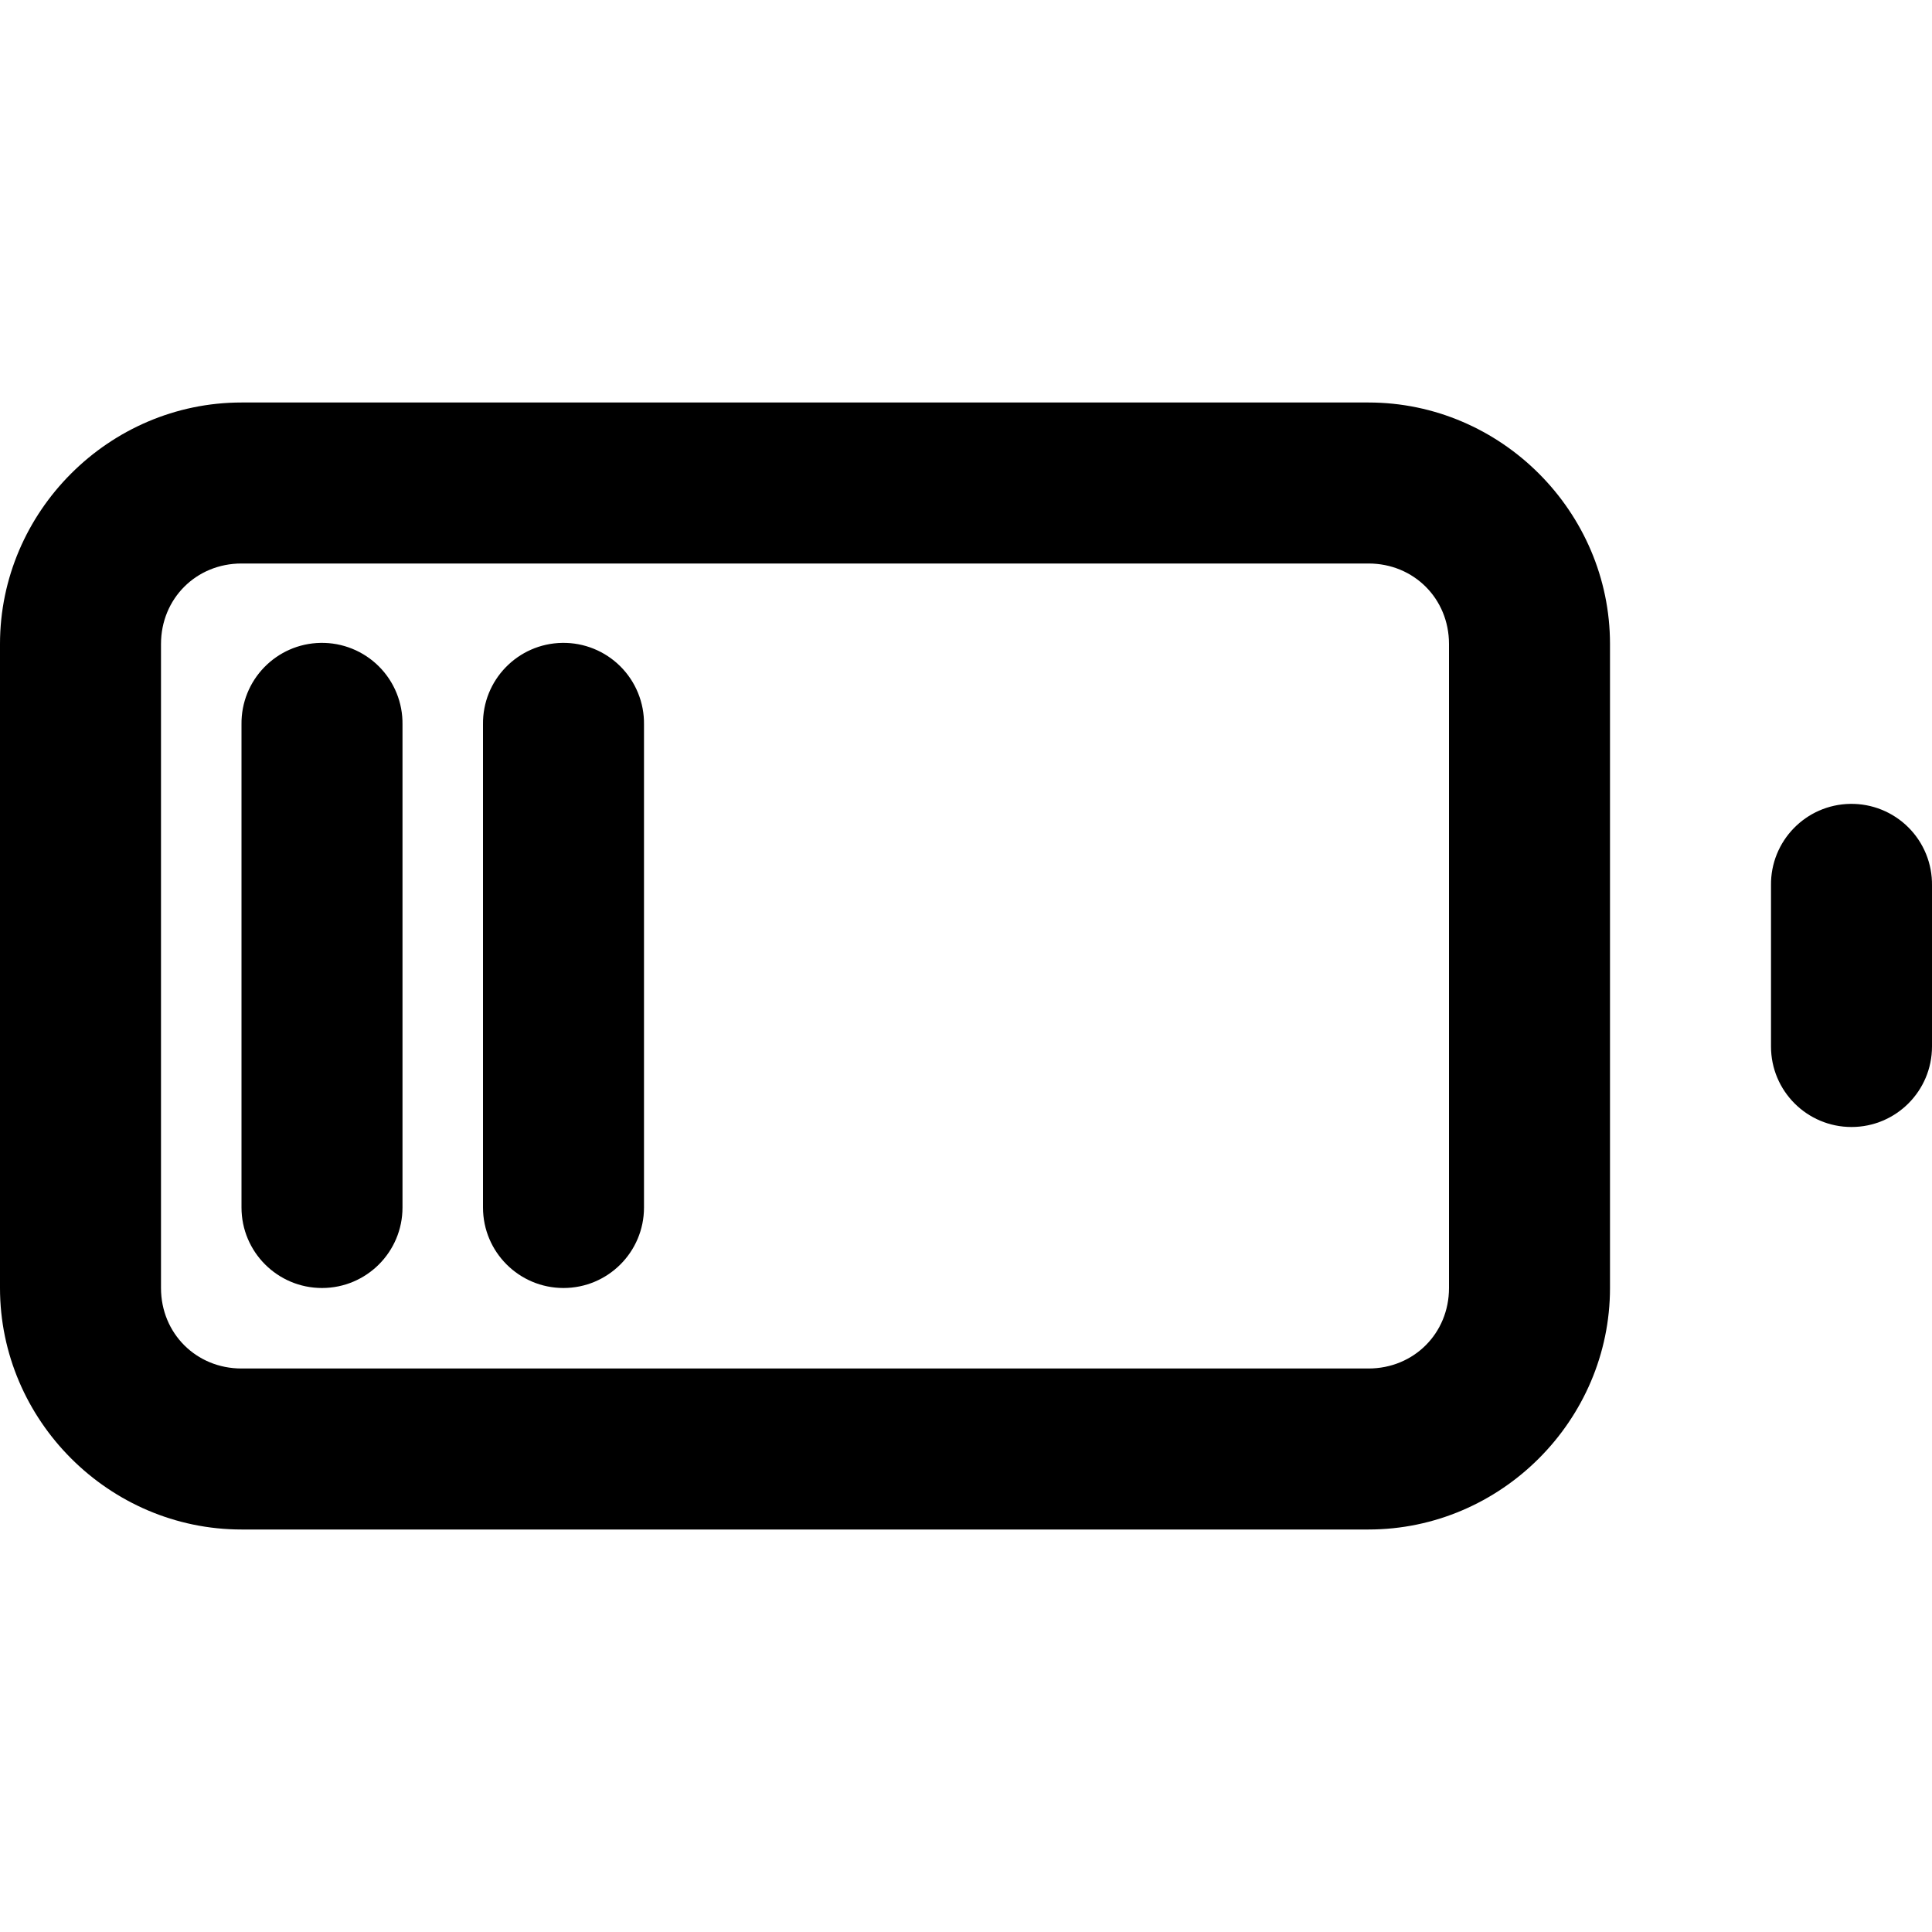
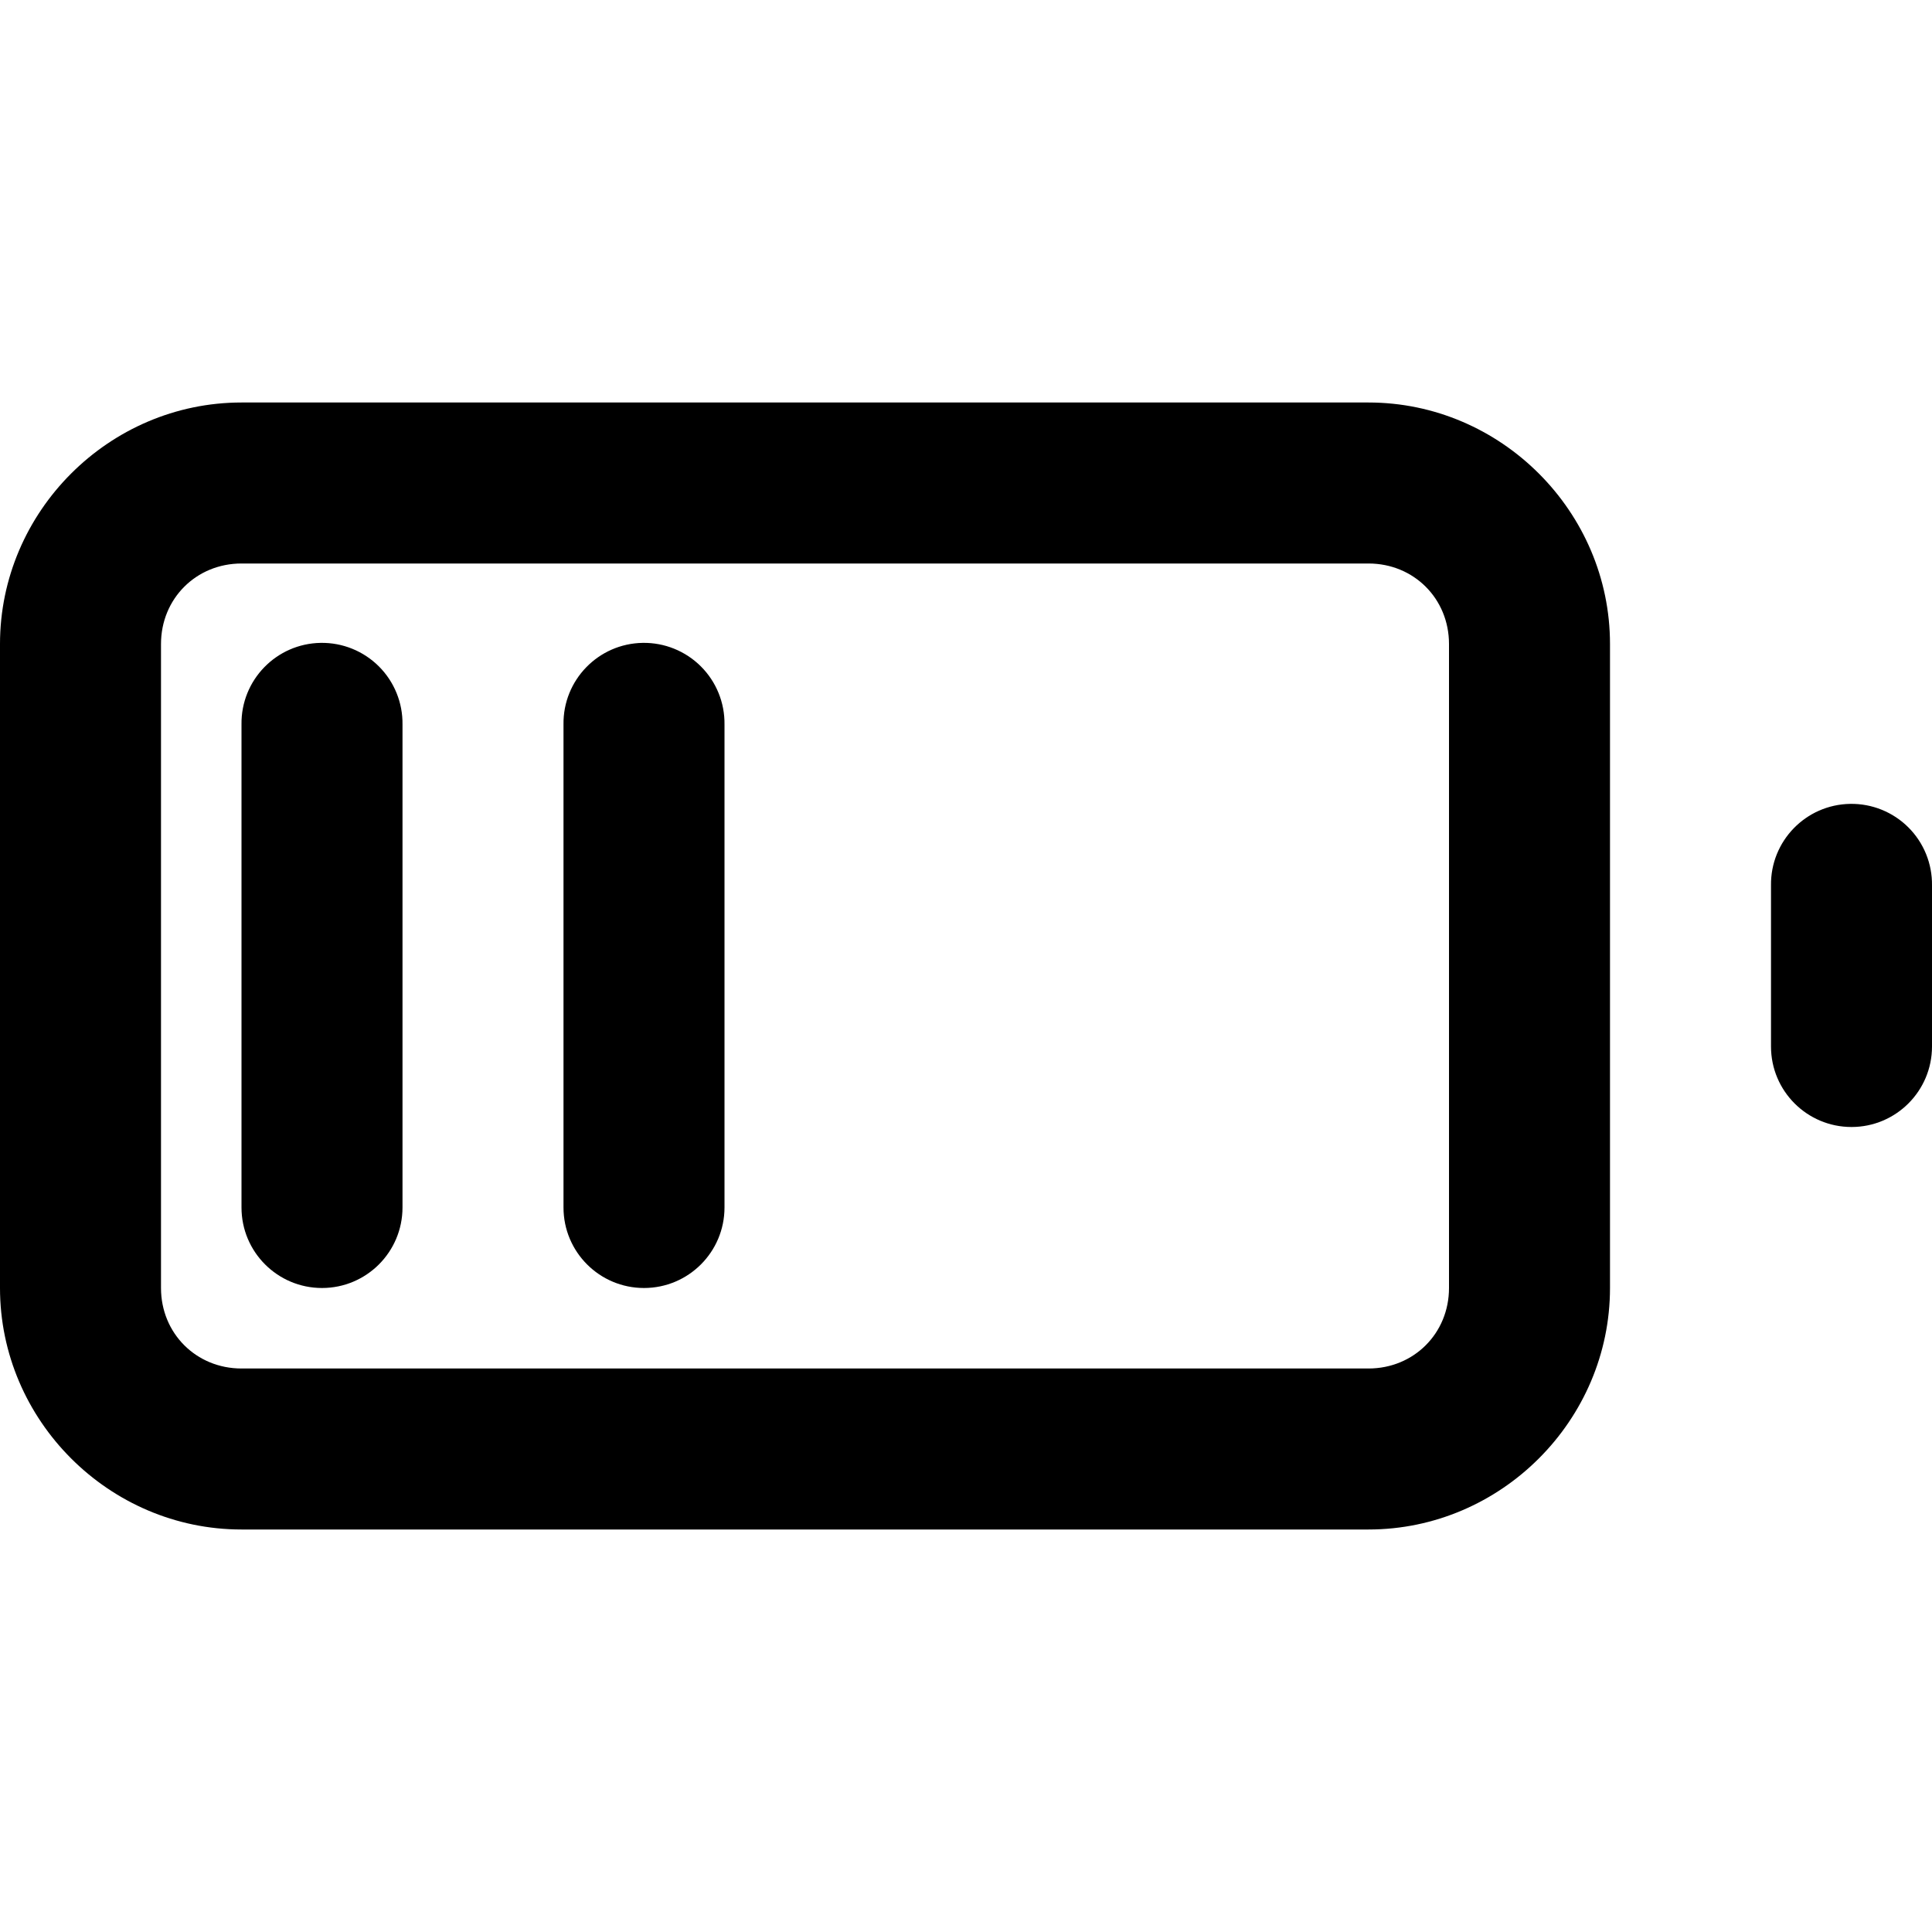
<svg xmlns="http://www.w3.org/2000/svg" style="isolation:isolate" viewBox="0 0 24 24" width="24" height="24" version="1.1" id="svg17">
  <defs id="defs5">
-     <clipPath id="_clipPath_OwLVh7vxiSEzI53CxKbaKqiTz06NxH2T">
+     <clipPath id="_clipPath_7gX1QtvI7RBwDFjYZS1NlXtwoJC7ZvfT">
      <rect width="24" height="24" id="rect2" />
    </clipPath>
  </defs>
  <path style="color:#000000;font-style:normal;font-variant:normal;font-weight:normal;font-stretch:normal;font-size:medium;line-height:normal;font-family:sans-serif;font-variant-ligatures:normal;font-variant-position:normal;font-variant-caps:normal;font-variant-numeric:normal;font-variant-alternates:normal;font-feature-settings:normal;text-indent:0;text-align:start;text-decoration:none;text-decoration-line:none;text-decoration-style:solid;text-decoration-color:#000000;letter-spacing:normal;word-spacing:normal;text-transform:none;writing-mode:lr-tb;direction:ltr;text-orientation:mixed;dominant-baseline:auto;baseline-shift:baseline;text-anchor:start;white-space:normal;shape-padding:0;clip-rule:nonzero;display:inline;overflow:visible;visibility:visible;opacity:1;isolation:auto;mix-blend-mode:normal;color-interpolation:sRGB;color-interpolation-filters:linearRGB;solid-color:#000000;solid-opacity:1;vector-effect:none;fill:#000000;fill-opacity:1;fill-rule:nonzero;stroke:none;stroke-width:2;stroke-linecap:round;stroke-linejoin:round;stroke-miterlimit:4;stroke-dasharray:none;stroke-dashoffset:0;stroke-opacity:1;color-rendering:auto;image-rendering:auto;shape-rendering:auto;text-rendering:auto;enable-background:accumulate" d="M 3,5 C 1.355,5 0,6.355 0,8 v 8 c 0,1.645 1.355,3 3,3 h 14 c 1.645,0 3,-1.355 3,-3 V 8 C 20,6.355 18.645,5 17,5 Z m 0,2 h 14 c 0.563,0 1,0.437 1,1 v 8 c 0,0.563 -0.437,1 -1,1 H 3 C 2.437,17 2,16.563 2,16 V 8 C 2,7.437 2.437,7 3,7 Z" id="path7" />
  <path style="color:#000000;font-style:normal;font-variant:normal;font-weight:normal;font-stretch:normal;font-size:medium;line-height:normal;font-family:sans-serif;font-variant-ligatures:normal;font-variant-position:normal;font-variant-caps:normal;font-variant-numeric:normal;font-variant-alternates:normal;font-feature-settings:normal;text-indent:0;text-align:start;text-decoration:none;text-decoration-line:none;text-decoration-style:solid;text-decoration-color:#000000;letter-spacing:normal;word-spacing:normal;text-transform:none;writing-mode:lr-tb;direction:ltr;text-orientation:mixed;dominant-baseline:auto;baseline-shift:baseline;text-anchor:start;white-space:normal;shape-padding:0;clip-rule:nonzero;display:inline;overflow:visible;visibility:visible;opacity:1;isolation:auto;mix-blend-mode:normal;color-interpolation:sRGB;color-interpolation-filters:linearRGB;solid-color:#000000;solid-opacity:1;vector-effect:non-scaling-stroke;fill:#000000;fill-opacity:1;fill-rule:nonzero;stroke:none;stroke-width:2;stroke-linecap:round;stroke-linejoin:round;stroke-miterlimit:4;stroke-dasharray:none;stroke-dashoffset:0;stroke-opacity:1;color-rendering:auto;image-rendering:auto;shape-rendering:auto;text-rendering:auto;enable-background:accumulate" d="M 22.984,9.986 A 1,1 0 0 0 22,11 v 2 a 1,1 0 1 0 2,0 V 11 A 1,1 0 0 0 22.984,9.986 Z" id="line9" />
  <path style="color:#000000;font-style:normal;font-variant:normal;font-weight:normal;font-stretch:normal;font-size:medium;line-height:normal;font-family:sans-serif;font-variant-ligatures:normal;font-variant-position:normal;font-variant-caps:normal;font-variant-numeric:normal;font-variant-alternates:normal;font-feature-settings:normal;text-indent:0;text-align:start;text-decoration:none;text-decoration-line:none;text-decoration-style:solid;text-decoration-color:#000000;letter-spacing:normal;word-spacing:normal;text-transform:none;writing-mode:lr-tb;direction:ltr;text-orientation:mixed;dominant-baseline:auto;baseline-shift:baseline;text-anchor:start;white-space:normal;shape-padding:0;clip-rule:nonzero;display:inline;overflow:visible;visibility:visible;opacity:1;isolation:auto;mix-blend-mode:normal;color-interpolation:sRGB;color-interpolation-filters:linearRGB;solid-color:#000000;solid-opacity:1;vector-effect:non-scaling-stroke;fill:#000000;fill-opacity:1;fill-rule:nonzero;stroke:none;stroke-width:2;stroke-linecap:round;stroke-linejoin:round;stroke-miterlimit:3;stroke-dasharray:none;stroke-dashoffset:0;stroke-opacity:1;color-rendering:auto;image-rendering:auto;shape-rendering:auto;text-rendering:auto;enable-background:accumulate" d="M 3.984,7.986 A 1,1 0 0 0 3,9 v 6 a 1,1 0 1 0 2,0 V 9 A 1,1 0 0 0 3.984,7.986 Z" id="line11" />
-   <path style="color:#000000;font-style:normal;font-variant:normal;font-weight:normal;font-stretch:normal;font-size:medium;line-height:normal;font-family:sans-serif;font-variant-ligatures:normal;font-variant-position:normal;font-variant-caps:normal;font-variant-numeric:normal;font-variant-alternates:normal;font-feature-settings:normal;text-indent:0;text-align:start;text-decoration:none;text-decoration-line:none;text-decoration-style:solid;text-decoration-color:#000000;letter-spacing:normal;word-spacing:normal;text-transform:none;writing-mode:lr-tb;direction:ltr;text-orientation:mixed;dominant-baseline:auto;baseline-shift:baseline;text-anchor:start;white-space:normal;shape-padding:0;clip-rule:nonzero;display:inline;overflow:visible;visibility:visible;opacity:1;isolation:auto;mix-blend-mode:normal;color-interpolation:sRGB;color-interpolation-filters:linearRGB;solid-color:#000000;solid-opacity:1;vector-effect:non-scaling-stroke;fill:#000000;fill-opacity:1;fill-rule:nonzero;stroke:none;stroke-width:2;stroke-linecap:round;stroke-linejoin:round;stroke-miterlimit:3;stroke-dasharray:none;stroke-dashoffset:0;stroke-opacity:1;color-rendering:auto;image-rendering:auto;shape-rendering:auto;text-rendering:auto;enable-background:accumulate" d="M 6.984,7.986 A 1,1 0 0 0 6,9 v 6 a 1,1 0 1 0 2,0 V 9 A 1,1 0 0 0 6.984,7.986 Z" id="line13" />
+   <path style="color:#000000;font-style:normal;font-variant:normal;font-weight:normal;font-stretch:normal;font-size:medium;line-height:normal;font-family:sans-serif;font-variant-ligatures:normal;font-variant-position:normal;font-variant-caps:normal;font-variant-numeric:normal;font-variant-alternates:normal;font-feature-settings:normal;text-indent:0;text-align:start;text-decoration:none;text-decoration-line:none;text-decoration-style:solid;text-decoration-color:#000000;letter-spacing:normal;word-spacing:normal;text-transform:none;writing-mode:lr-tb;direction:ltr;text-orientation:mixed;dominant-baseline:auto;baseline-shift:baseline;text-anchor:start;white-space:normal;shape-padding:0;clip-rule:nonzero;display:inline;overflow:visible;visibility:visible;opacity:1;isolation:auto;mix-blend-mode:normal;color-interpolation:sRGB;color-interpolation-filters:linearRGB;solid-color:#000000;solid-opacity:1;vector-effect:non-scaling-stroke;fill:#000000;fill-opacity:1;fill-rule:nonzero;stroke:none;stroke-width:2;stroke-linecap:round;stroke-linejoin:round;stroke-miterlimit:3;stroke-dasharray:none;stroke-dashoffset:0;stroke-opacity:1;color-rendering:auto;image-rendering:auto;shape-rendering:auto;text-rendering:auto;enable-background:accumulate" d="M 7.984,7.986 A 1,1 0 0 0 7,9 v 6 a 1,1 0 1 0 2,0 V 9 A 1,1 0 0 0 7.984,7.986 Z" id="line13" />
</svg>
